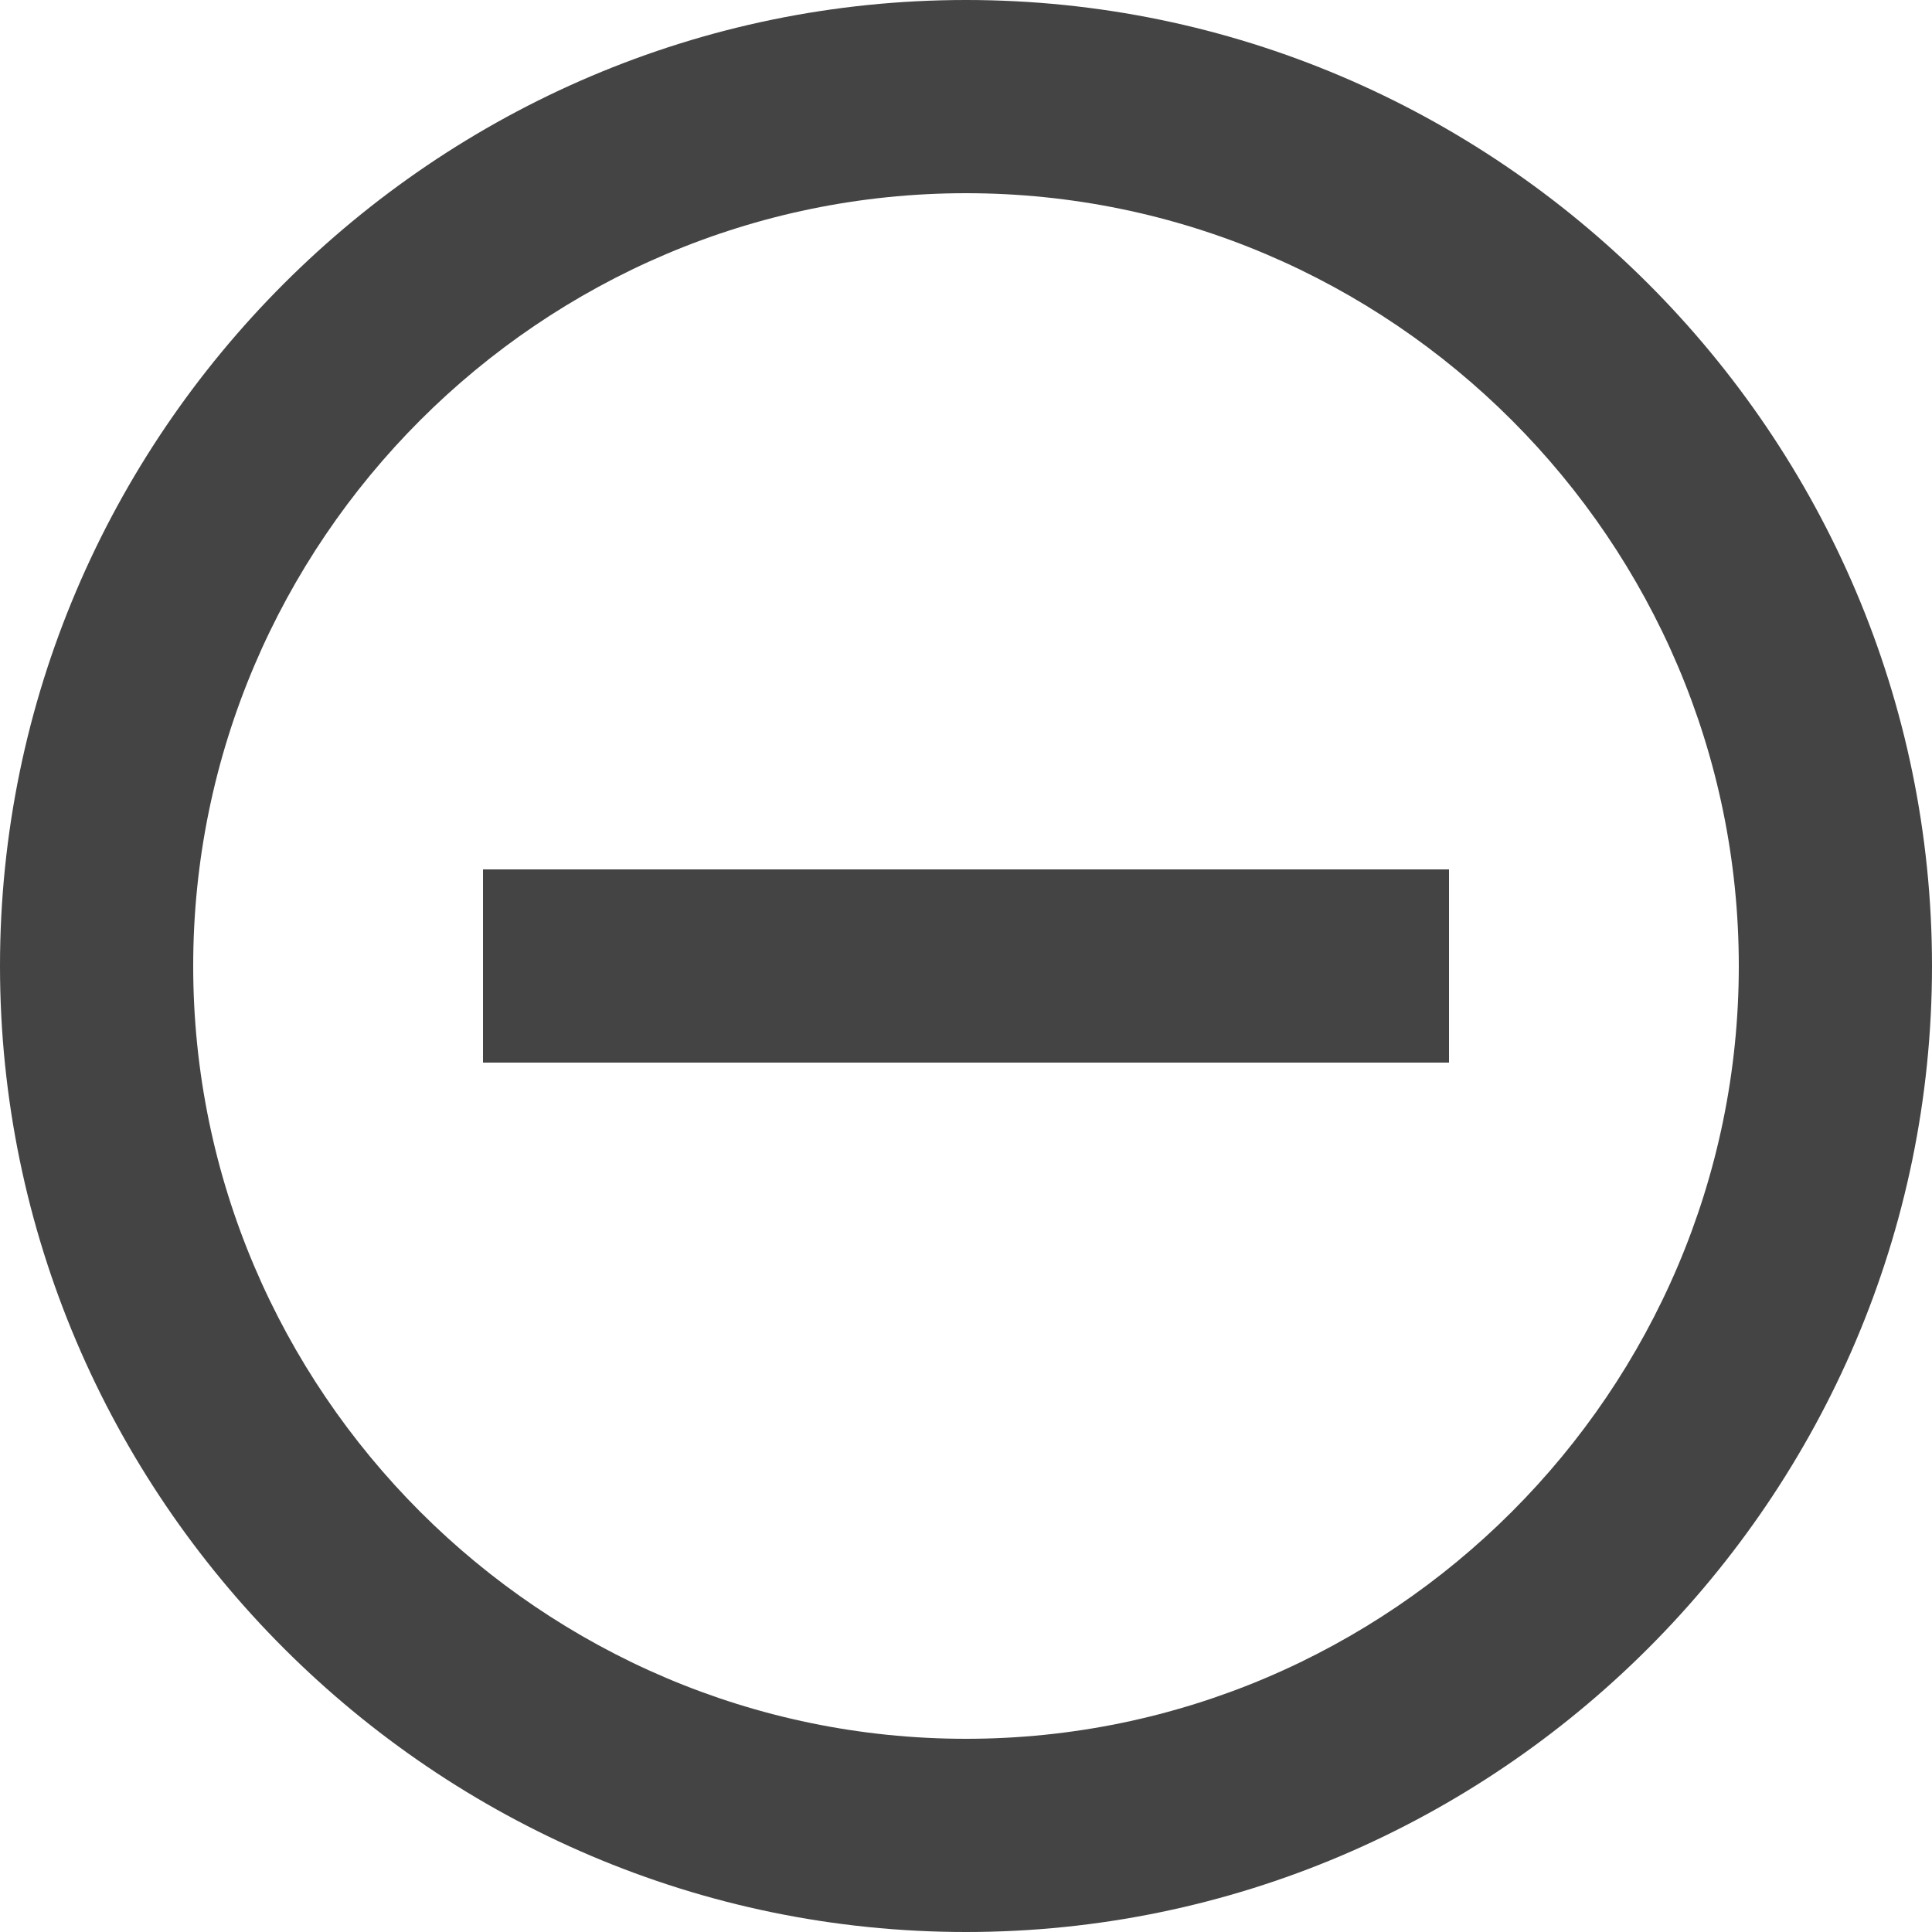
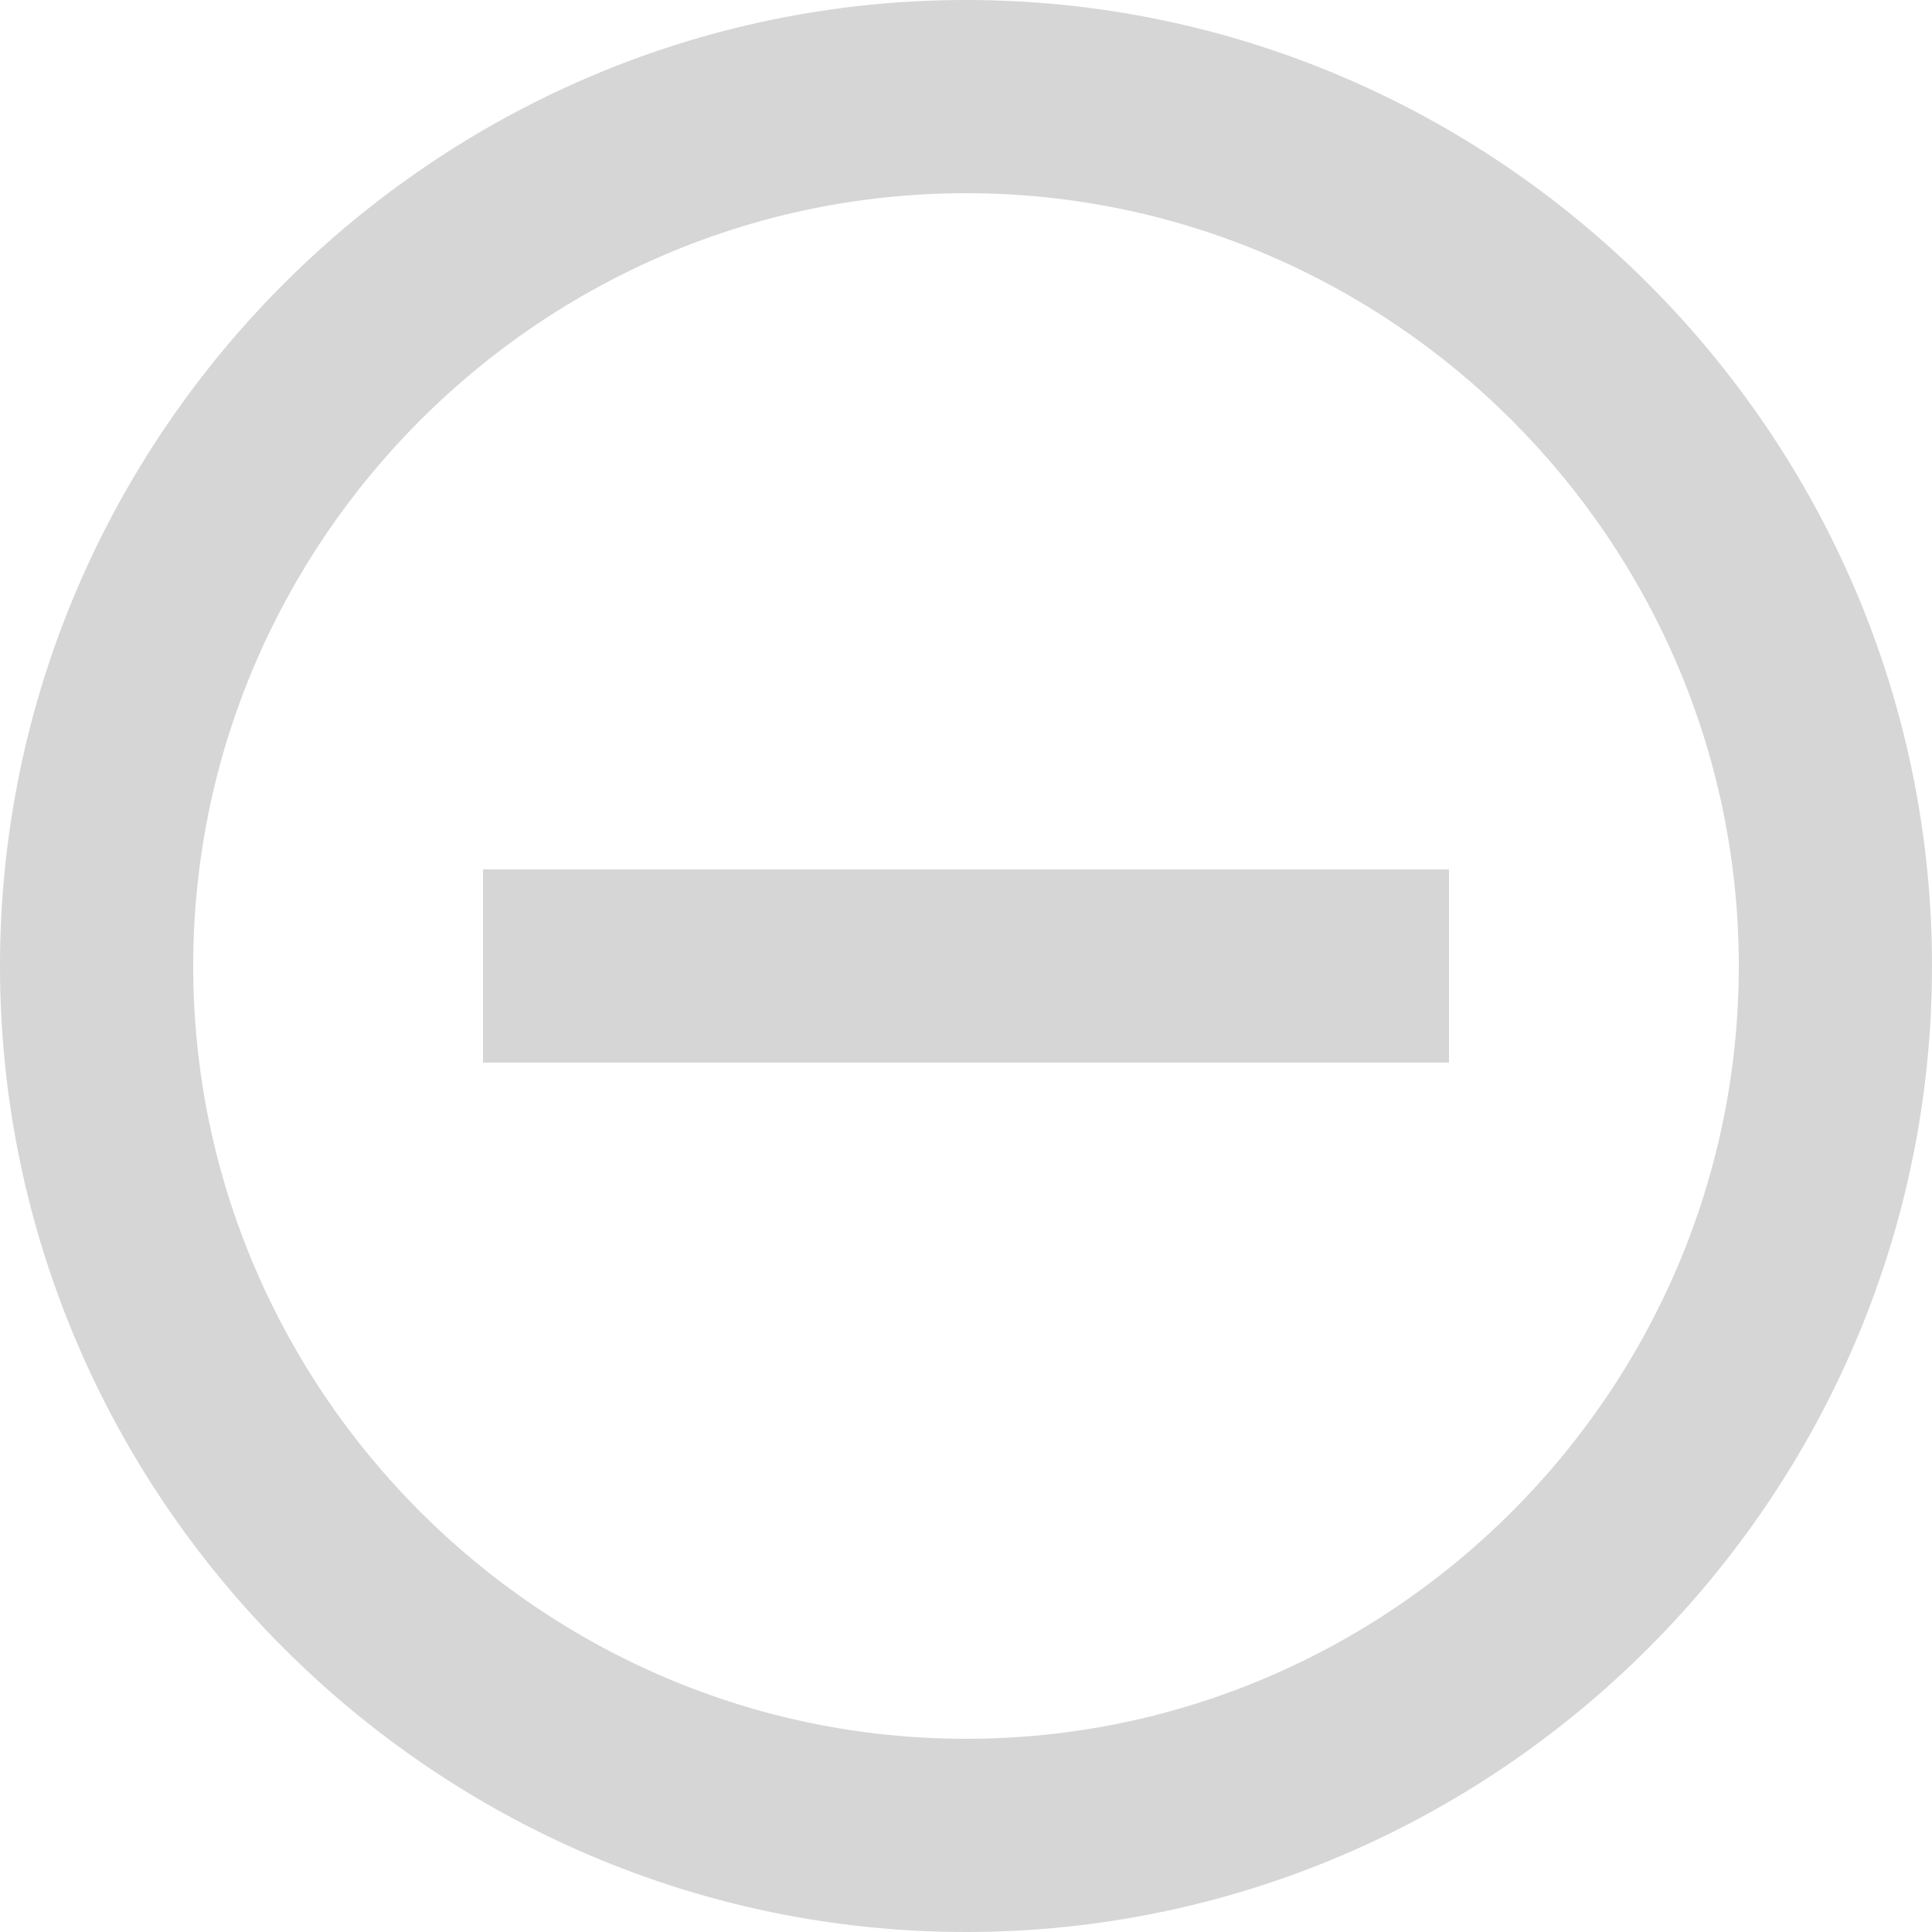
<svg xmlns="http://www.w3.org/2000/svg" version="1.1" id="Capa_1" x="0px" y="0px" width="510px" height="510px" viewBox="0 0 510 510" style="enable-background:new 0 0 510 510;" xml:space="preserve">
  <g>
    <g id="remove-circle-outline">
-       <path fill="#444444" d="M127.5,229.5v51h255v-51H127.5z M255,0C114.75,0,0,114.75,0,255s114.75,255,255,255s255-114.75,255-255S395.25,0,255,0z     M255,459c-112.2,0-204-91.8-204-204S142.8,51,255,51s204,91.8,204,204S367.2,459,255,459z" />
+       <path style="fill:rgb(214,214,214);" d="M127.5,229.5v51h255v-51H127.5z M255,0C114.75,0,0,114.75,0,255s114.75,255,255,255s255-114.75,255-255S395.25,0,255,0z     M255,459c-112.2,0-204-91.8-204-204S142.8,51,255,51s204,91.8,204,204S367.2,459,255,459z" />
    </g>
  </g>
  <g>
</g>
  <g>
</g>
  <g>
</g>
  <g>
</g>
  <g>
</g>
  <g>
</g>
  <g>
</g>
  <g>
</g>
  <g>
</g>
  <g>
</g>
  <g>
</g>
  <g>
</g>
  <g>
</g>
  <g>
</g>
  <g>
</g>
</svg>
